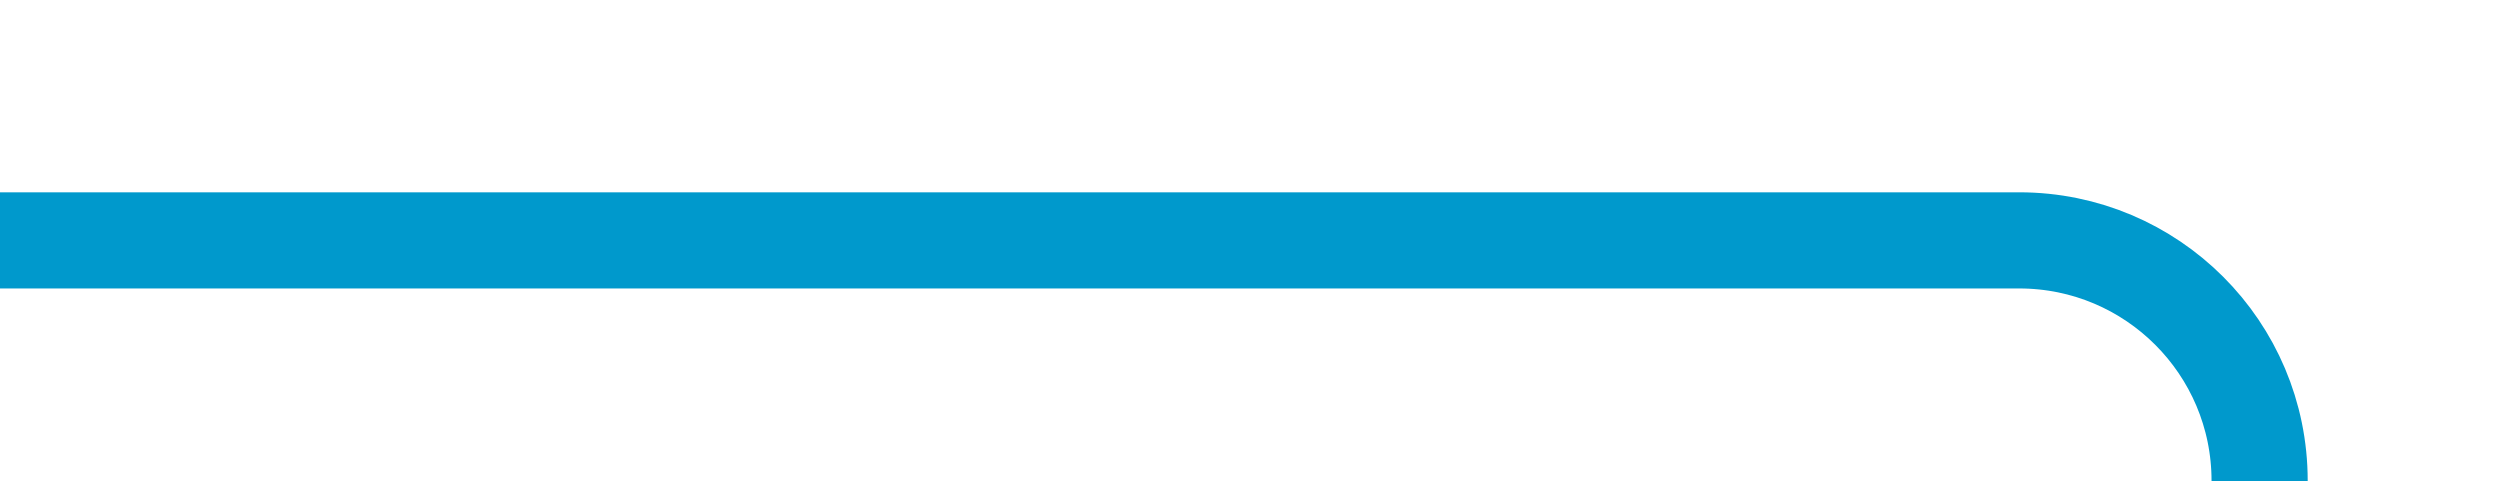
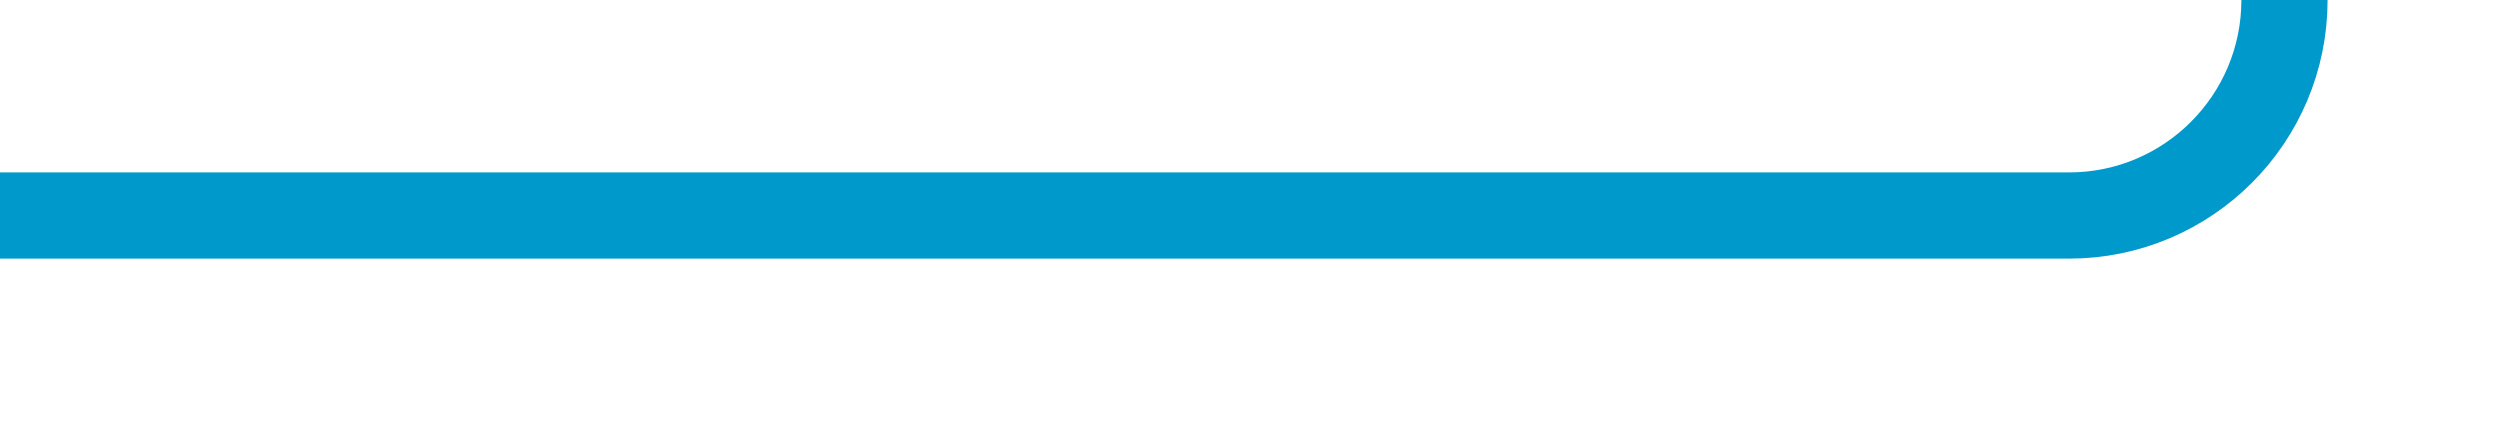
- <svg xmlns="http://www.w3.org/2000/svg" version="1.1" width="52px" height="10px" preserveAspectRatio="xMinYMid meet" viewBox="662 645  52 8">
-   <path d="M 662 649  L 704 649  A 5 5 0 0 1 709 654 L 709 722  " stroke-width="2" stroke="#0099cc" fill="none" />
+ <svg xmlns="http://www.w3.org/2000/svg" version="1.1" width="58px" height="10px" preserveAspectRatio="xMinYMid meet" viewBox="1283 645  58 8">
+   <path d="M 1283 649  L 1331 649  A 5 5 0 0 0 1336 644 L 1336 224  " stroke-width="2" stroke="#0099cc" fill="none" />
</svg>
